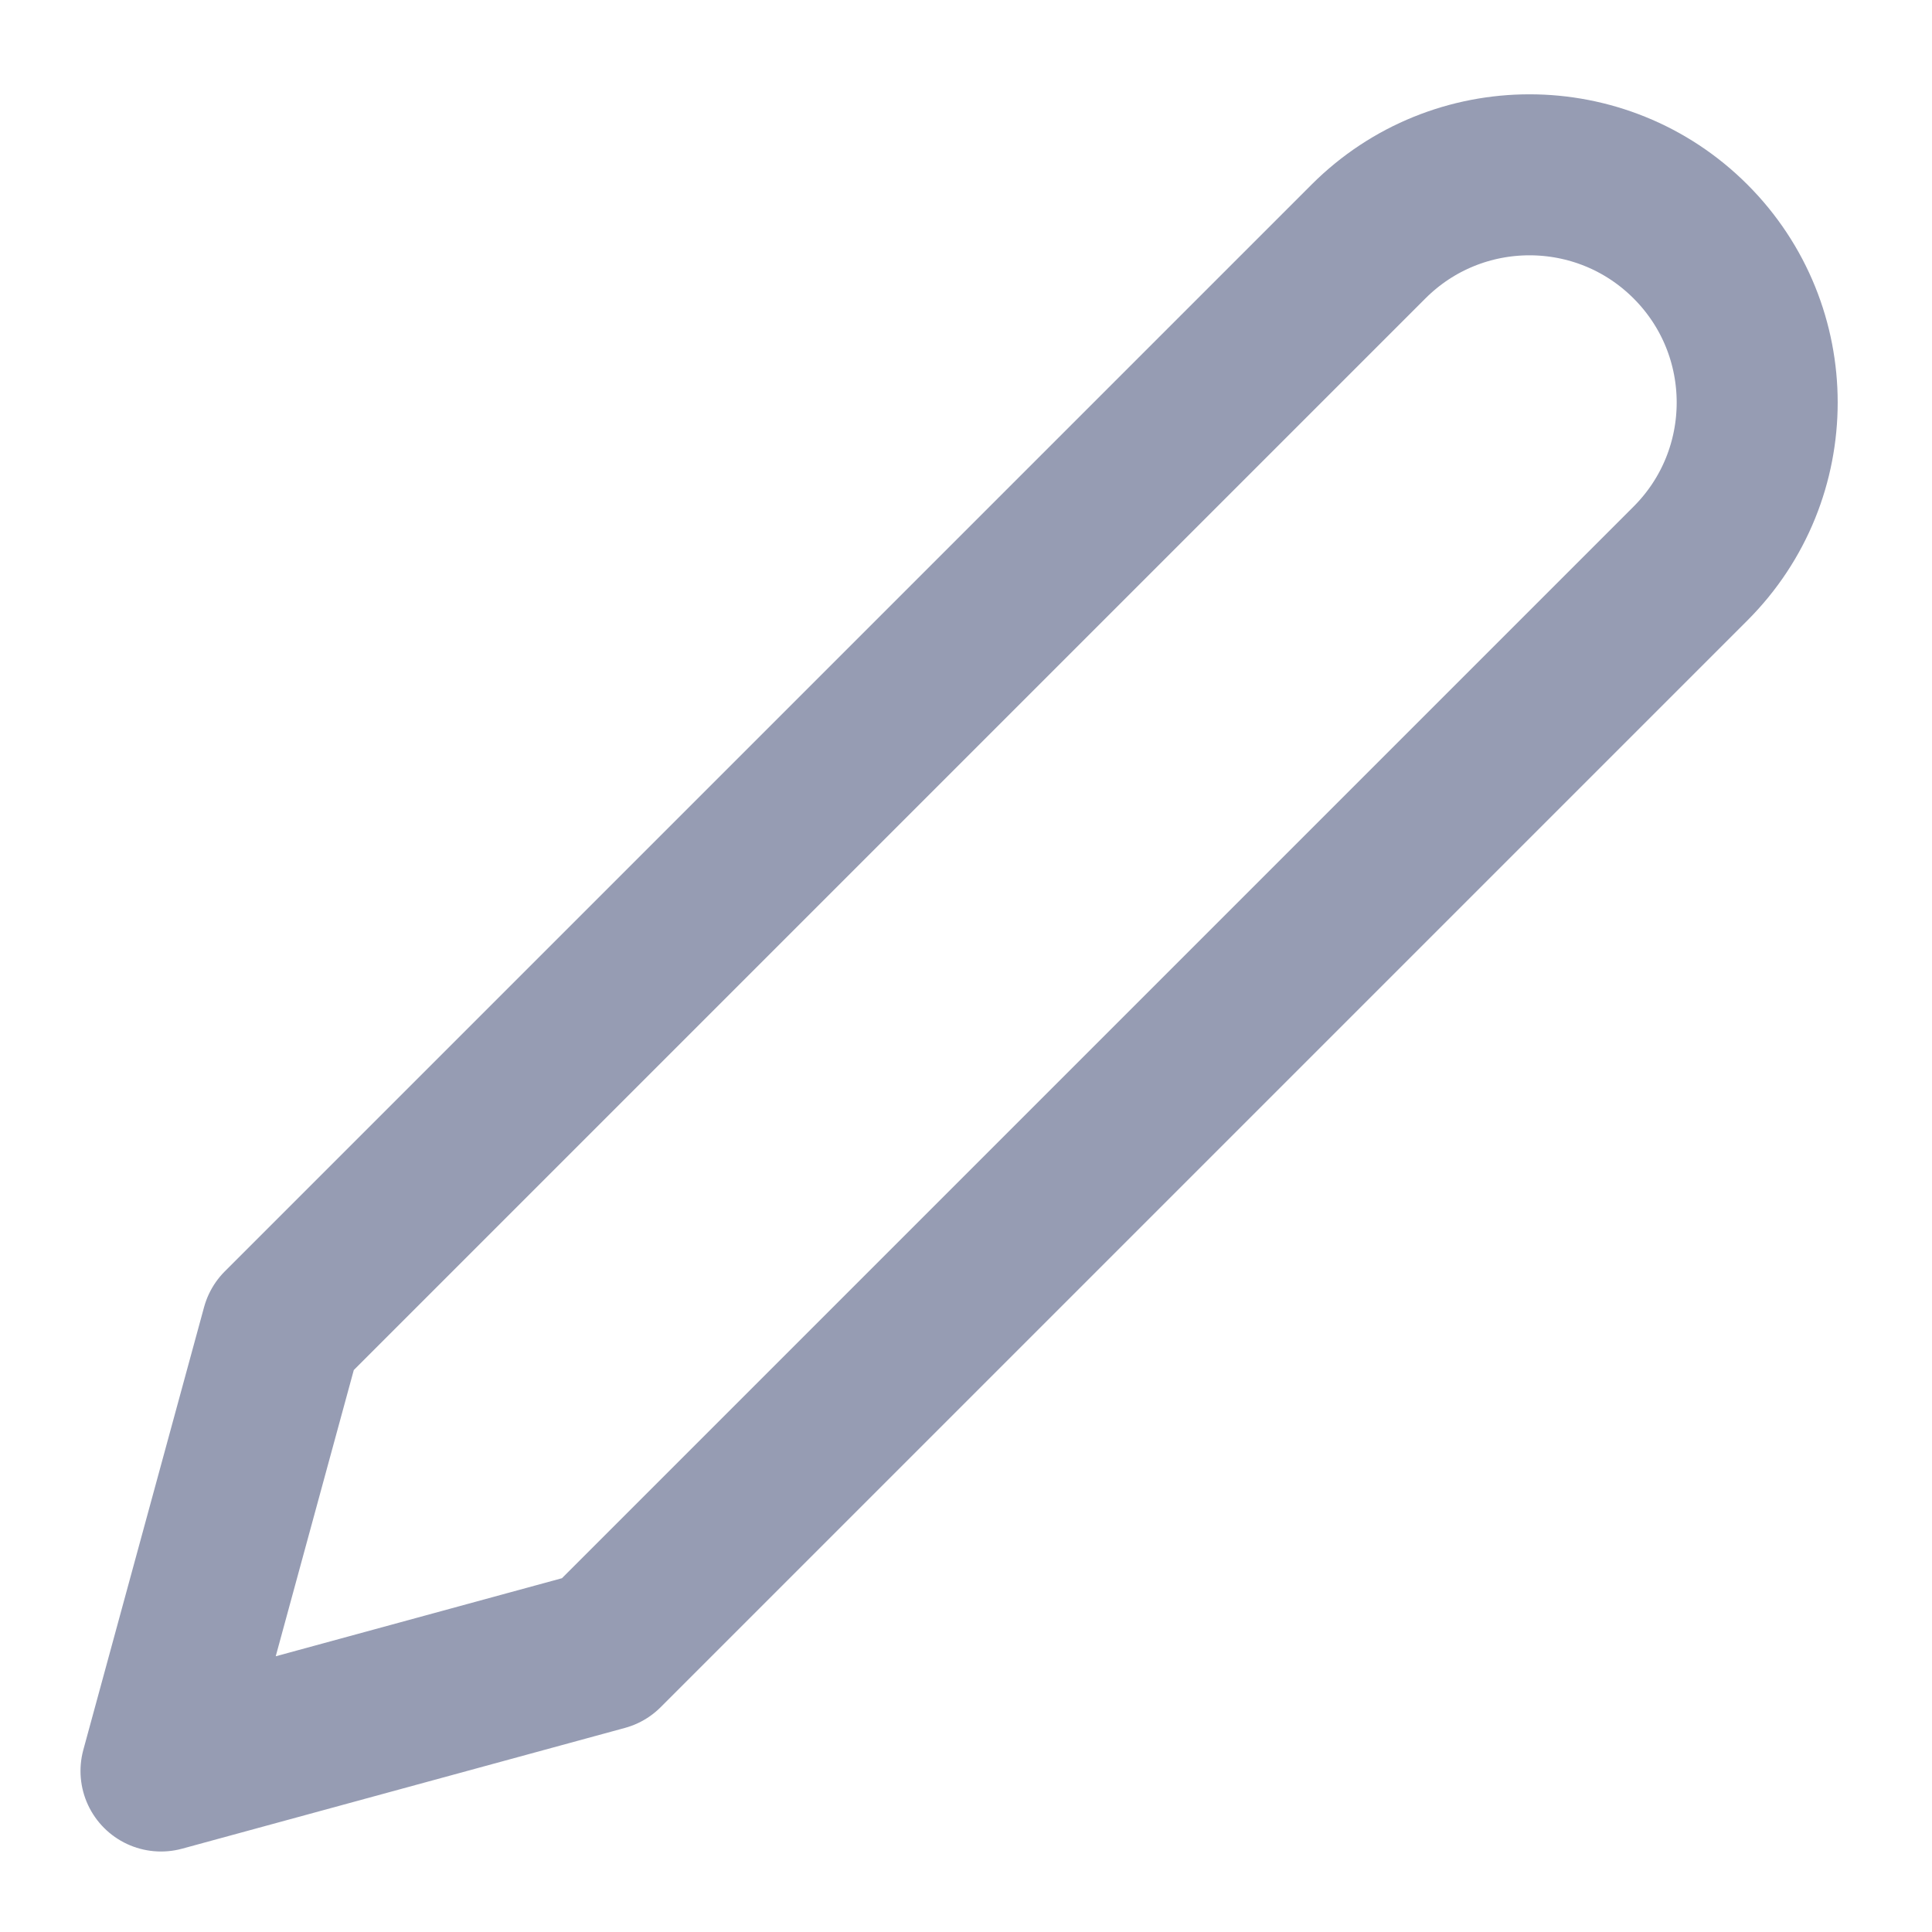
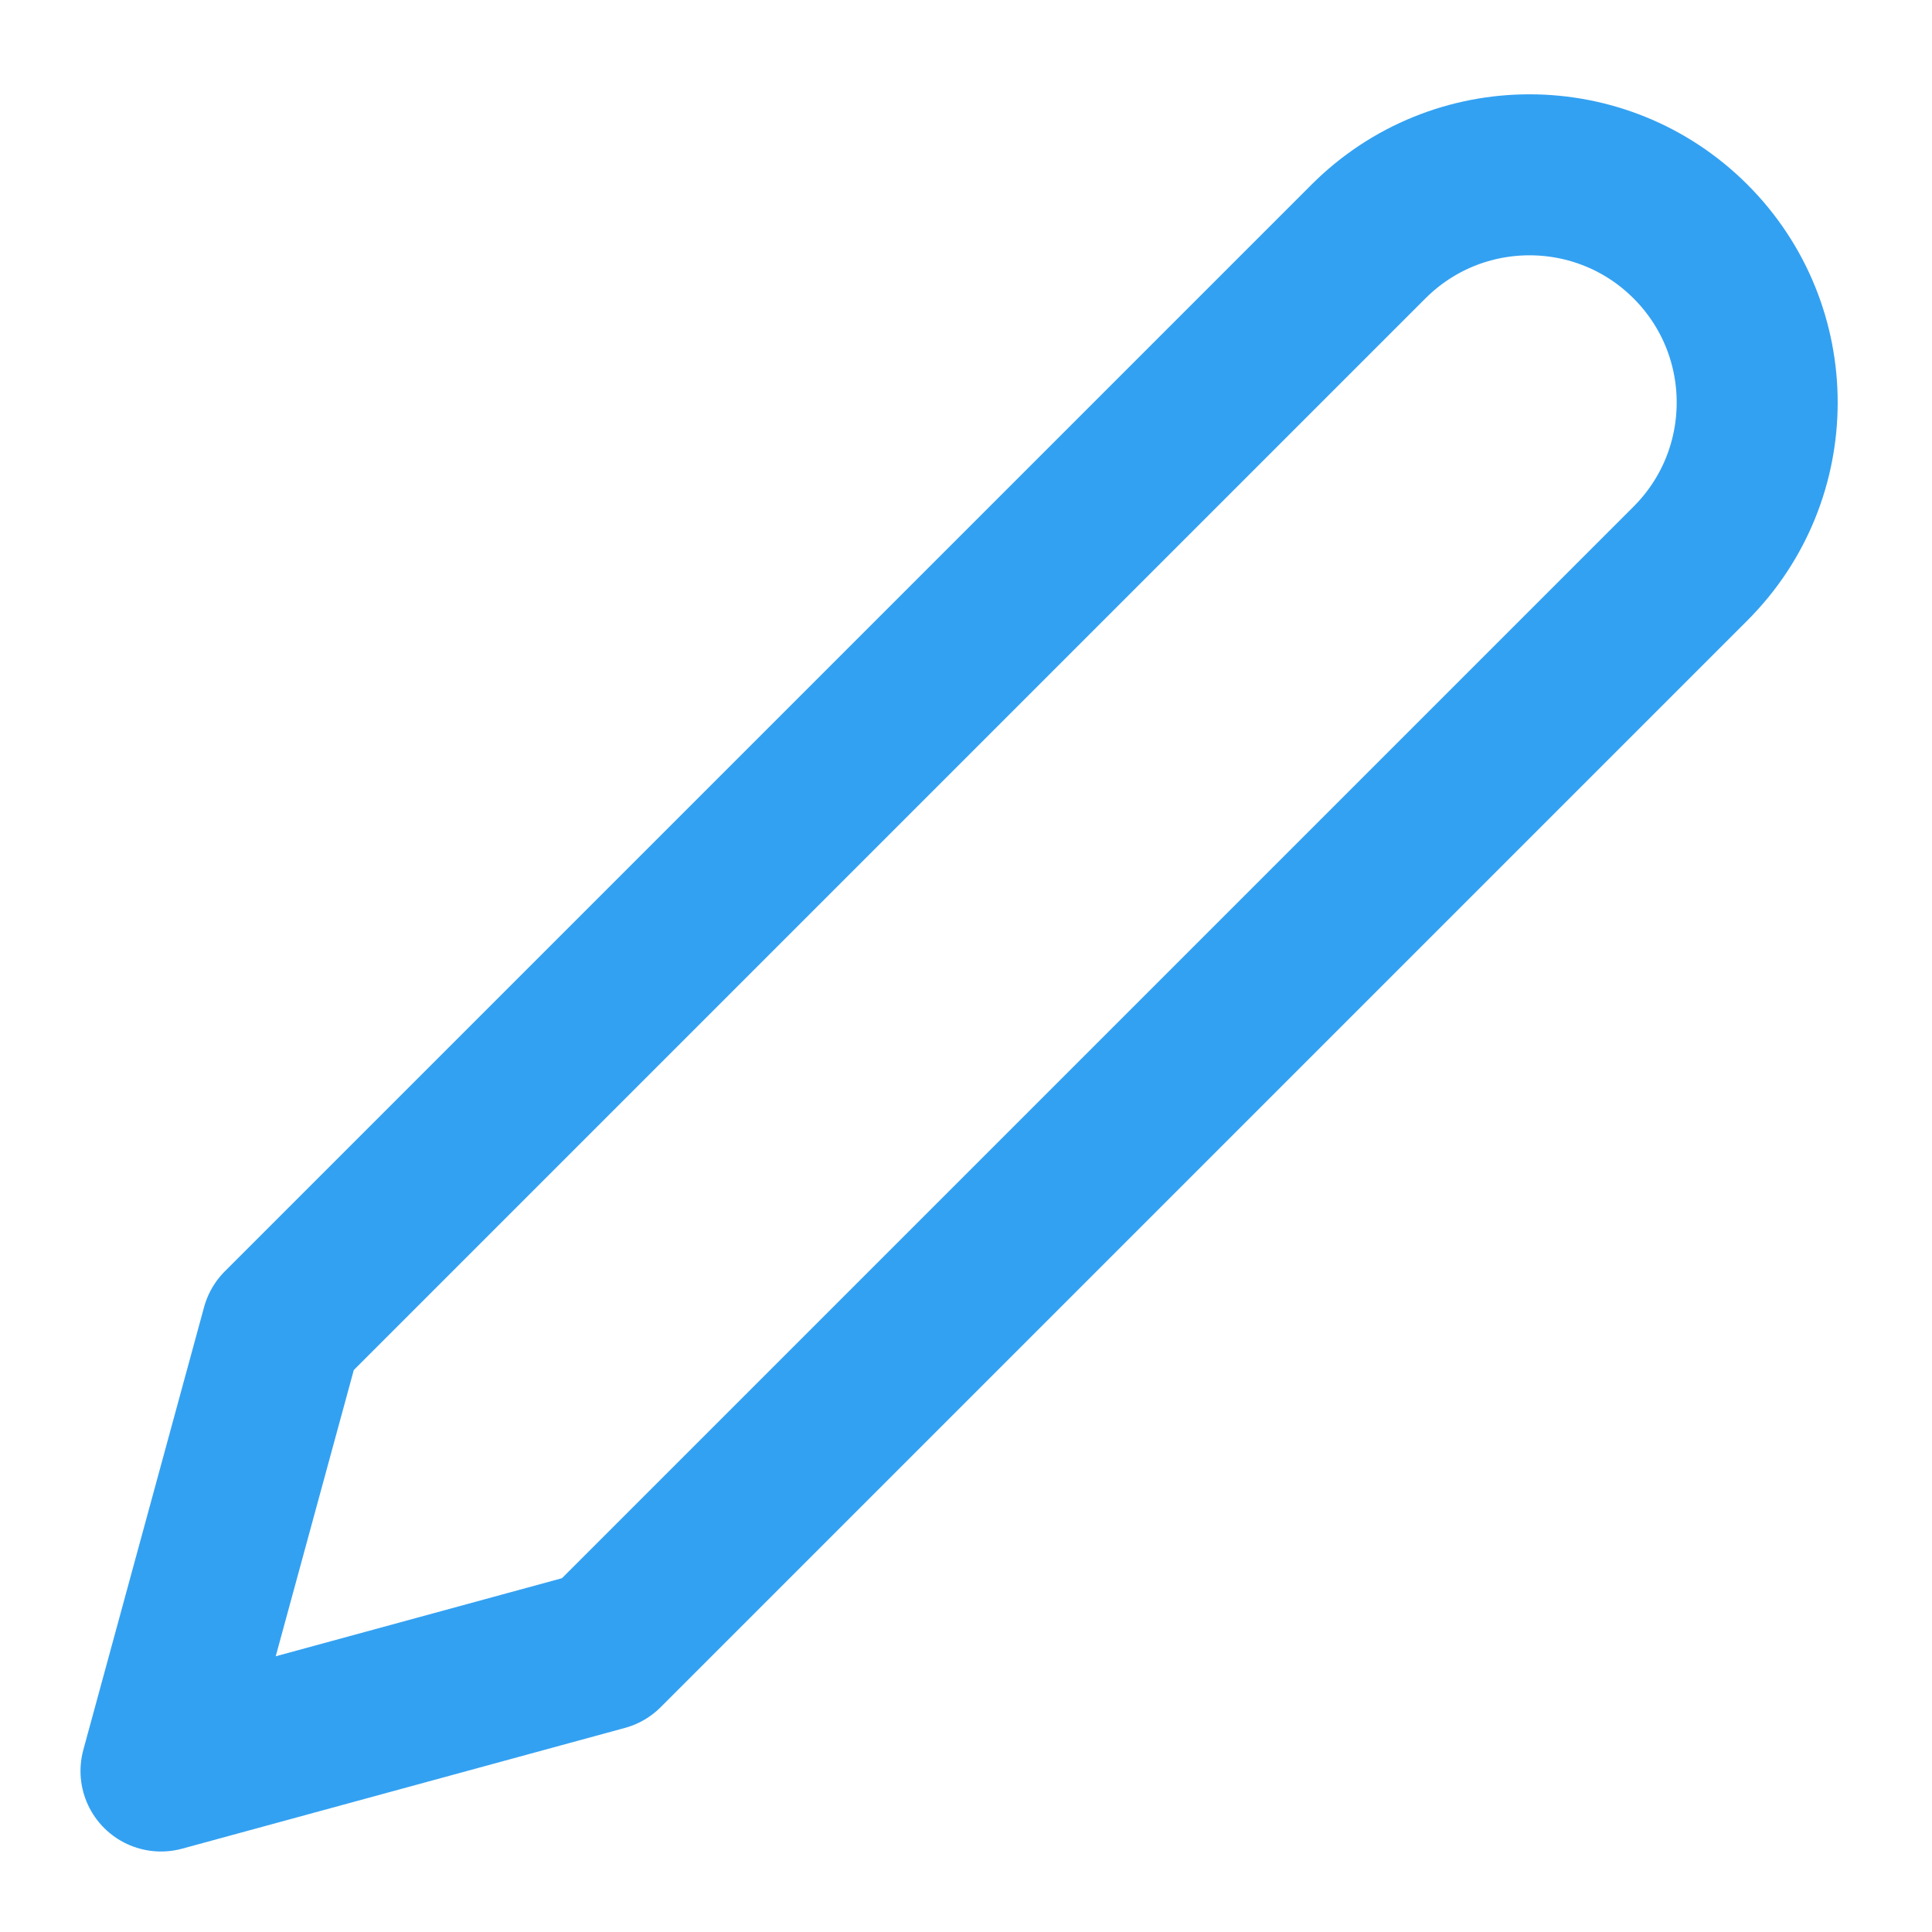
- <svg xmlns="http://www.w3.org/2000/svg" width="24" height="24" viewBox="0 0 24 24" fill="none" stroke="#969cb3" stroke-width="2" stroke-linecap="round" stroke-linejoin="round" class="feather feather-edit-2">
+ <svg xmlns="http://www.w3.org/2000/svg" width="24" height="24" viewBox="0 0 24 24" fill="none" stroke="#33A1F2" stroke-width="2" stroke-linecap="round" stroke-linejoin="round" class="feather feather-edit-2">
  <path d="M17 3a2.828 2.828 0 1 1 4 4L7.5 20.5 2 22l1.5-5.5L17 3z" />
</svg>
